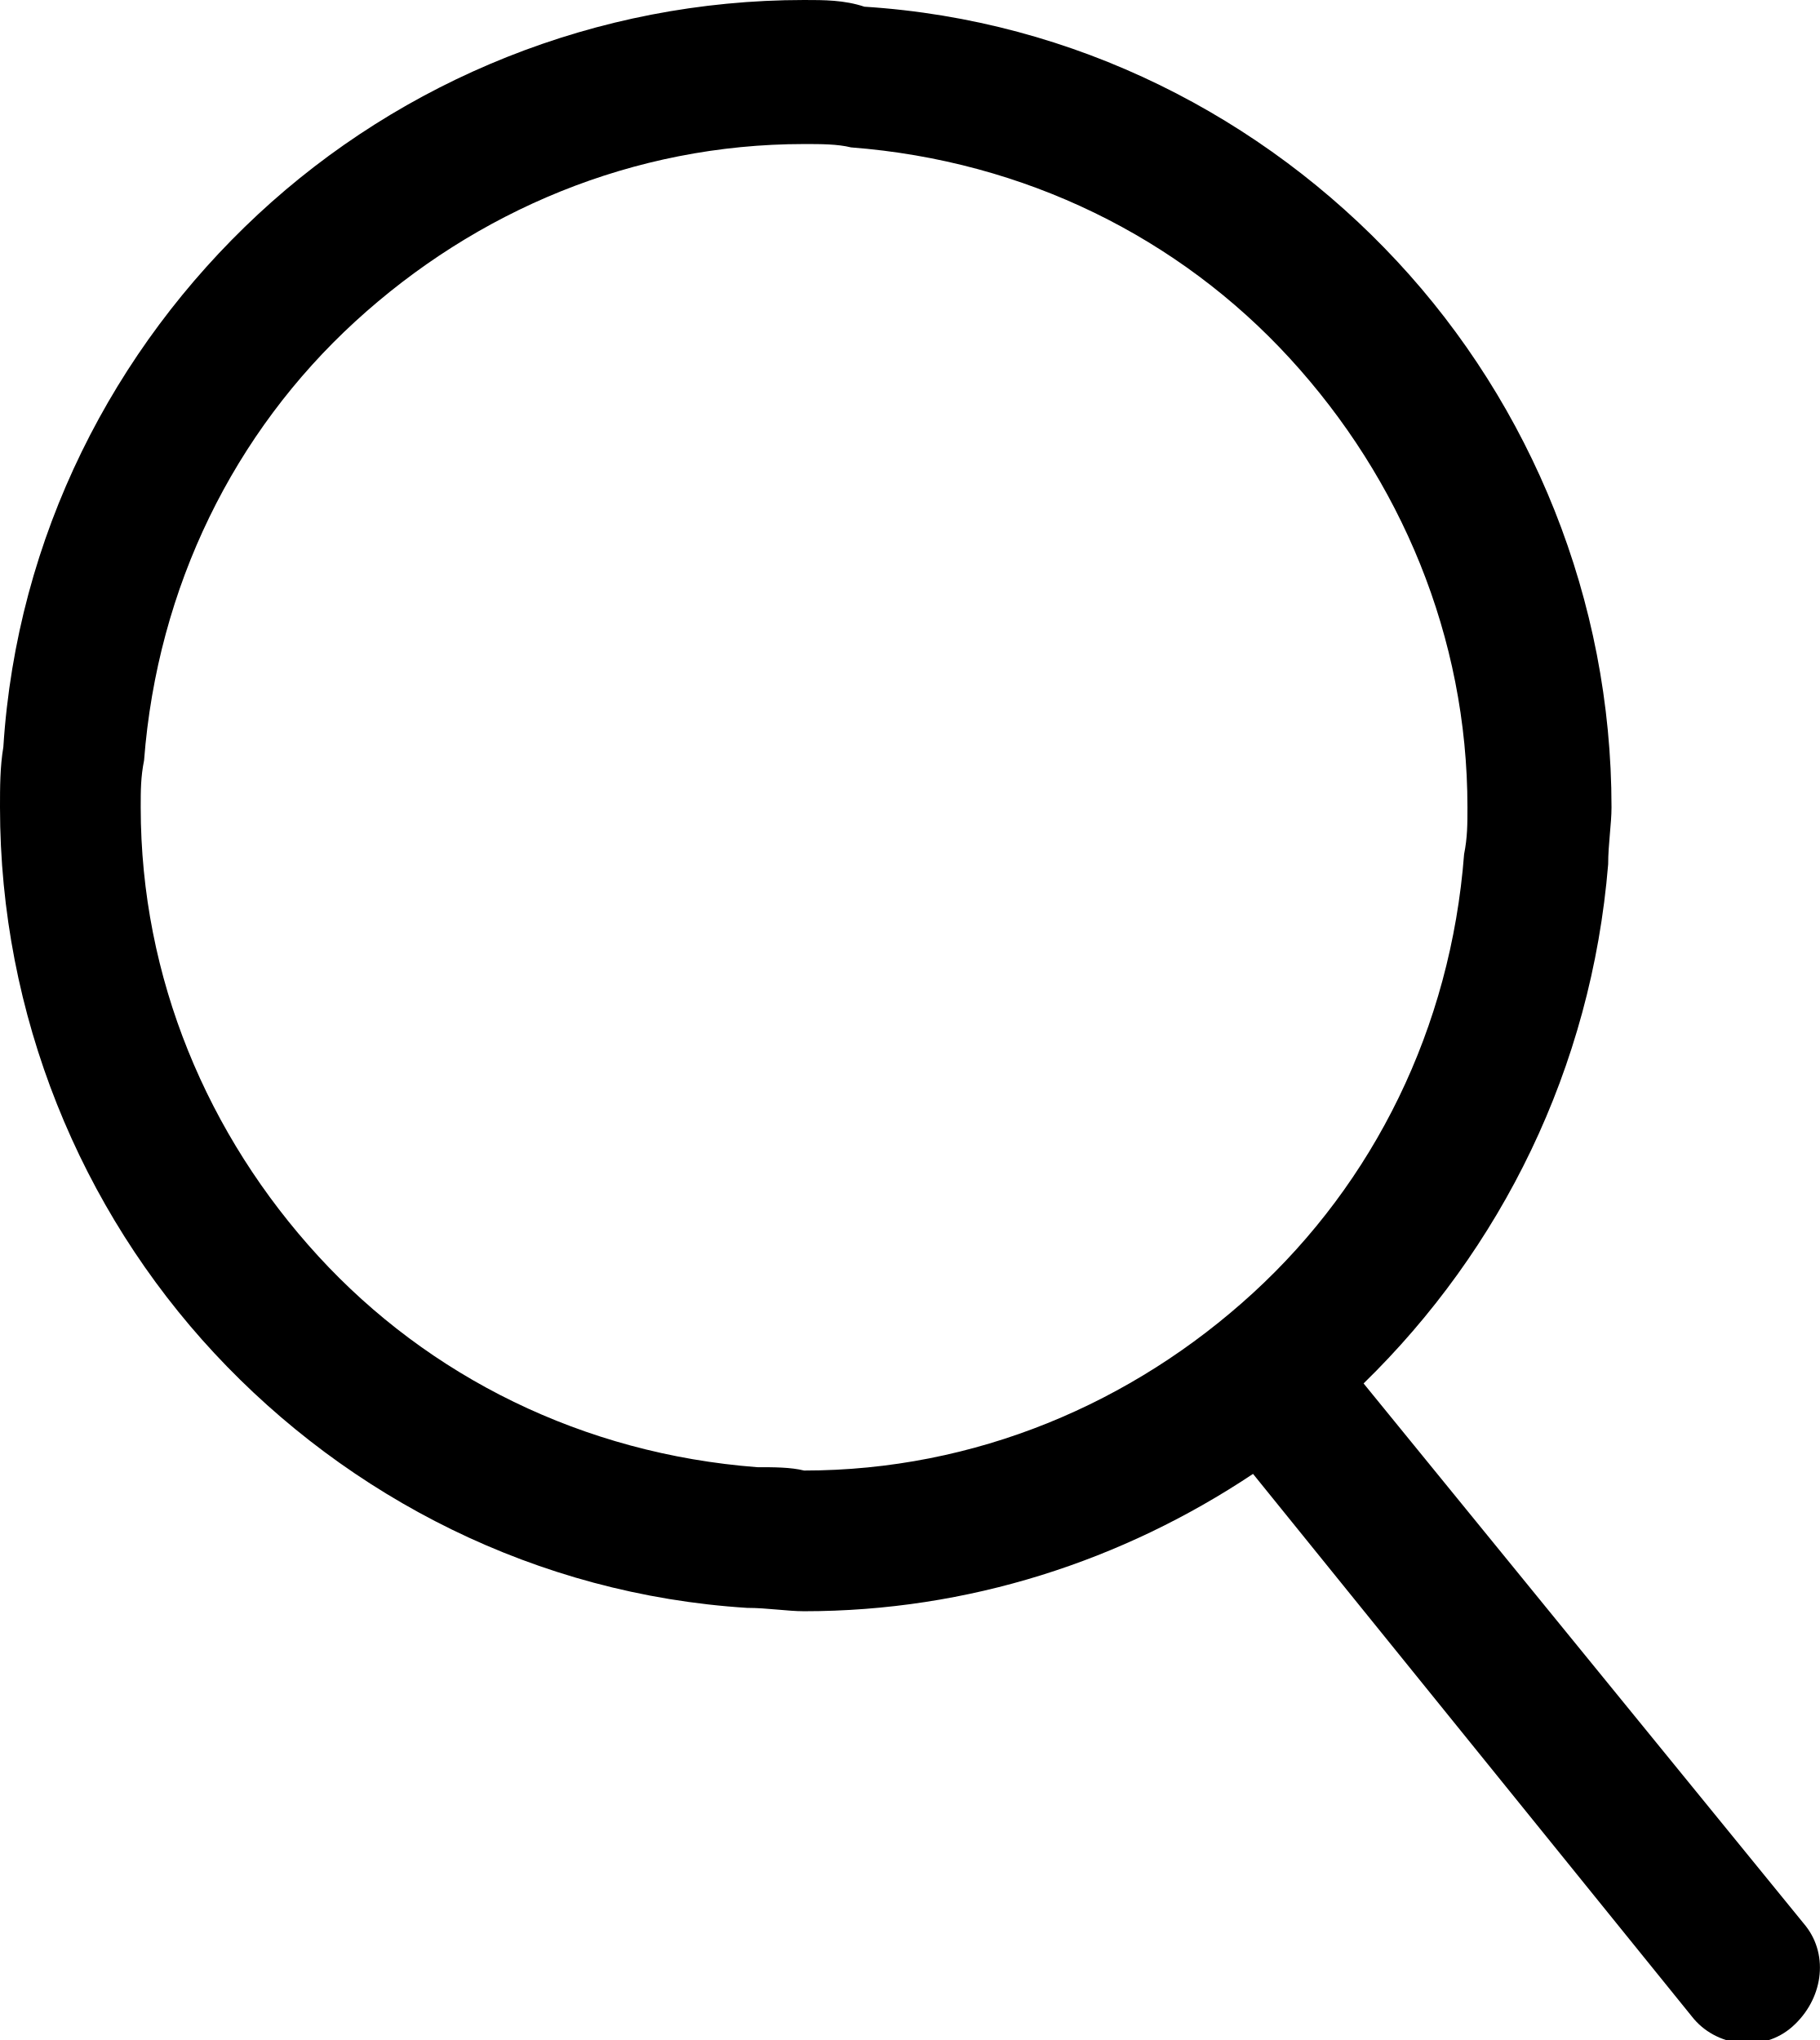
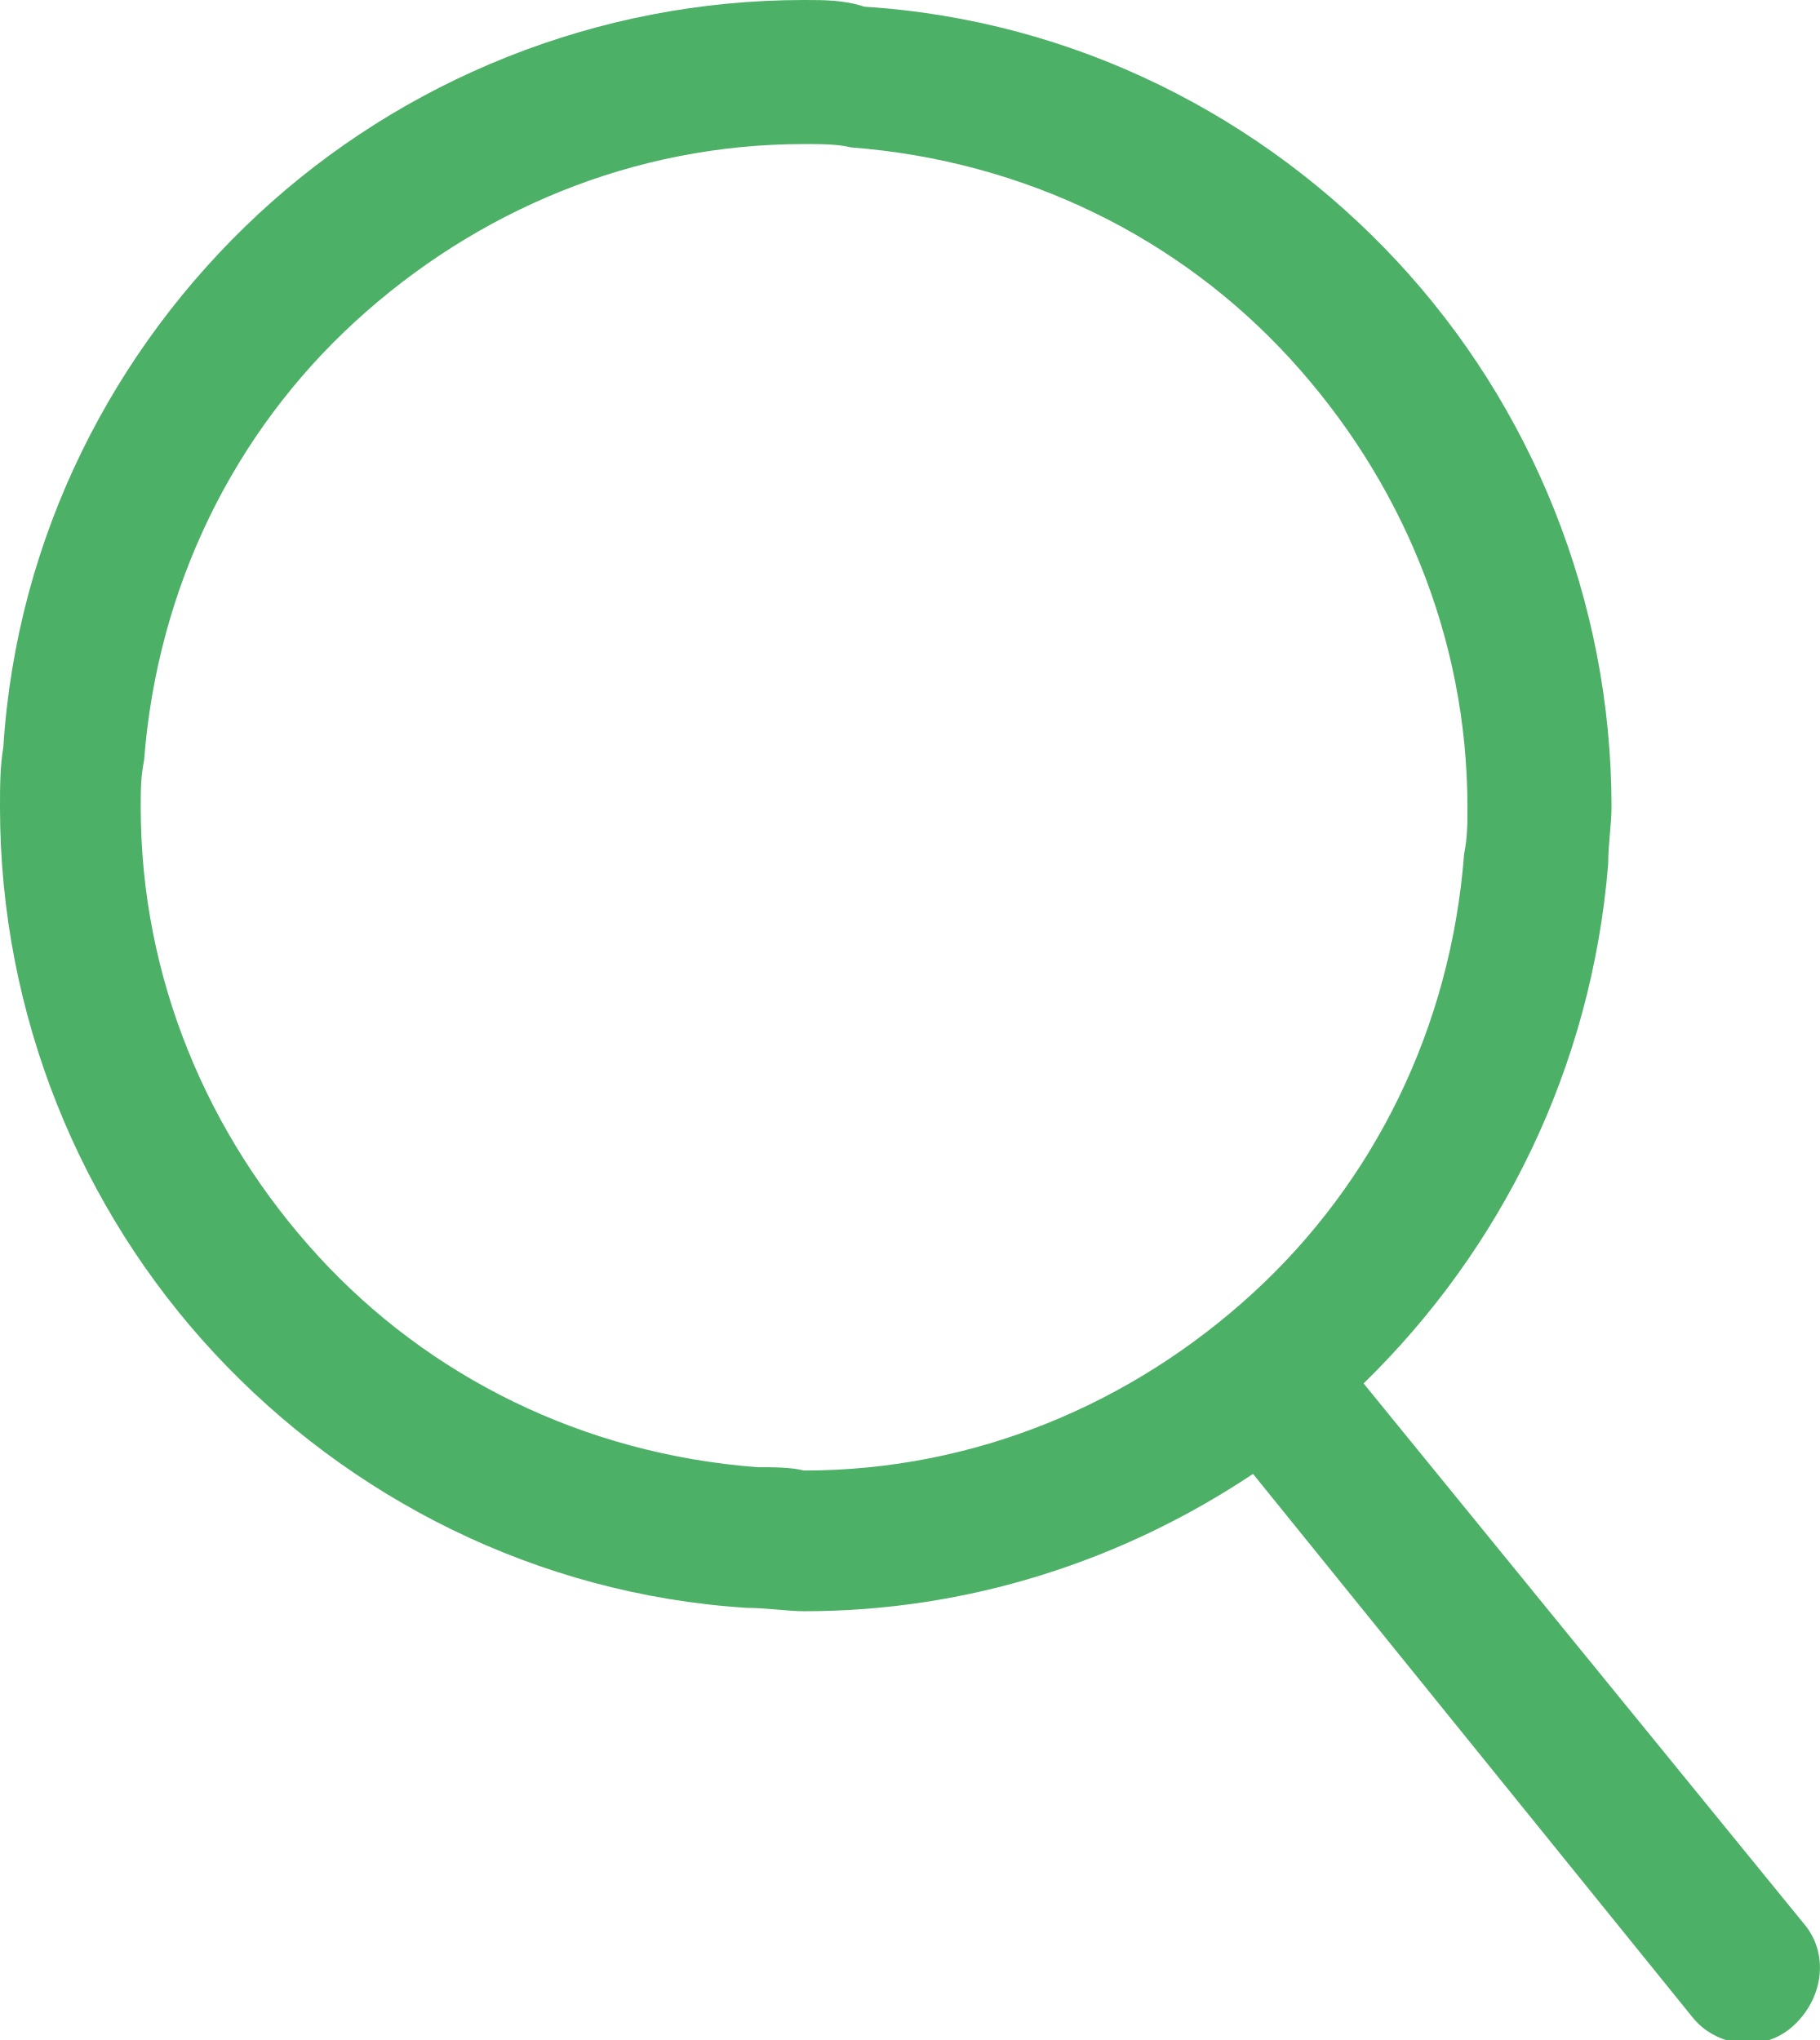
<svg xmlns="http://www.w3.org/2000/svg" version="1.1" id="_x34_0d9f460-3cf1-4220-a518-994894d5c9b0" x="0px" y="0px" viewBox="0 0 54.3 60.9" style="enable-background:new 0 0 54.3 60.9;" xml:space="preserve">
-   <path d="M53.9,57.5L40.7,41.3c4.1-4,6.8-9.4,7.3-15.5c0-0.6,0.1-1.2,0.1-1.7c0-6.2-2.4-12-6.4-16.3c-4-4.3-9.6-7.2-15.9-7.6l0,0  C25.2,0,24.6,0,24,0C17.8,0,12,2.4,7.7,6.4c-4.3,4-7.2,9.6-7.6,15.9l0,0l0,0l0,0C0,22.9,0,23.5,0,24.1c0,6.2,2.4,12,6.4,16.3  c4,4.3,9.6,7.2,15.9,7.6h0c0.6,0,1.2,0.1,1.7,0.1c4.9,0,9.5-1.5,13.4-4.1l13.1,16.2c0.7,0.9,2.1,1.1,3,0.3S54.6,58.4,53.9,57.5z   M22.6,43.8L22.6,43.8c-5.2-0.4-9.8-2.7-13.1-6.3c-3.3-3.6-5.3-8.3-5.3-13.4c0-0.5,0-0.9,0.1-1.4v0l0,0c0.4-5.2,2.7-9.8,6.3-13.1  c3.6-3.3,8.3-5.3,13.4-5.3c0.5,0,1,0,1.4,0.1l0,0c5.2,0.4,9.8,2.7,13.1,6.3c3.3,3.6,5.3,8.3,5.3,13.4c0,0.5,0,0.9-0.1,1.4  c-0.4,5.2-2.7,9.8-6.3,13.1c-3.6,3.3-8.3,5.3-13.4,5.3C23.6,43.8,23.1,43.8,22.6,43.8z" />
+   <style type="text/css">
+ 	.st0{fill:#4CB167;}
+ </style>
+   <path class="st0" d="M53.9,57.5L40.7,41.3c4.1-4,6.8-9.4,7.3-15.5c0-0.6,0.1-1.2,0.1-1.7c0-6.2-2.4-12-6.4-16.3s-9.6-7.2-15.9-7.6  l0,0C25.2,0,24.6,0,24,0C17.8,0,12,2.4,7.7,6.4S0.5,16,0.1,22.3l0,0l0,0l0,0C0,22.9,0,23.5,0,24.1c0,6.2,2.4,12,6.4,16.3  S16,47.6,22.3,48l0,0c0.6,0,1.2,0.1,1.7,0.1c4.9,0,9.5-1.5,13.4-4.1l13.1,16.2c0.7,0.9,2.1,1.1,3,0.3S54.6,58.4,53.9,57.5z   M22.6,43.8L22.6,43.8c-5.2-0.4-9.8-2.7-13.1-6.3s-5.3-8.3-5.3-13.4c0-0.5,0-0.9,0.1-1.4l0,0l0,0c0.4-5.2,2.7-9.8,6.3-13.1  S18.9,4.3,24,4.3c0.5,0,1,0,1.4,0.1l0,0c5.2,0.4,9.8,2.7,13.1,6.3s5.3,8.3,5.3,13.4c0,0.5,0,0.9-0.1,1.4c-0.4,5.2-2.7,9.8-6.3,13.1  s-8.3,5.3-13.4,5.3C23.6,43.8,23.1,43.8,22.6,43.8z" />
</svg>
